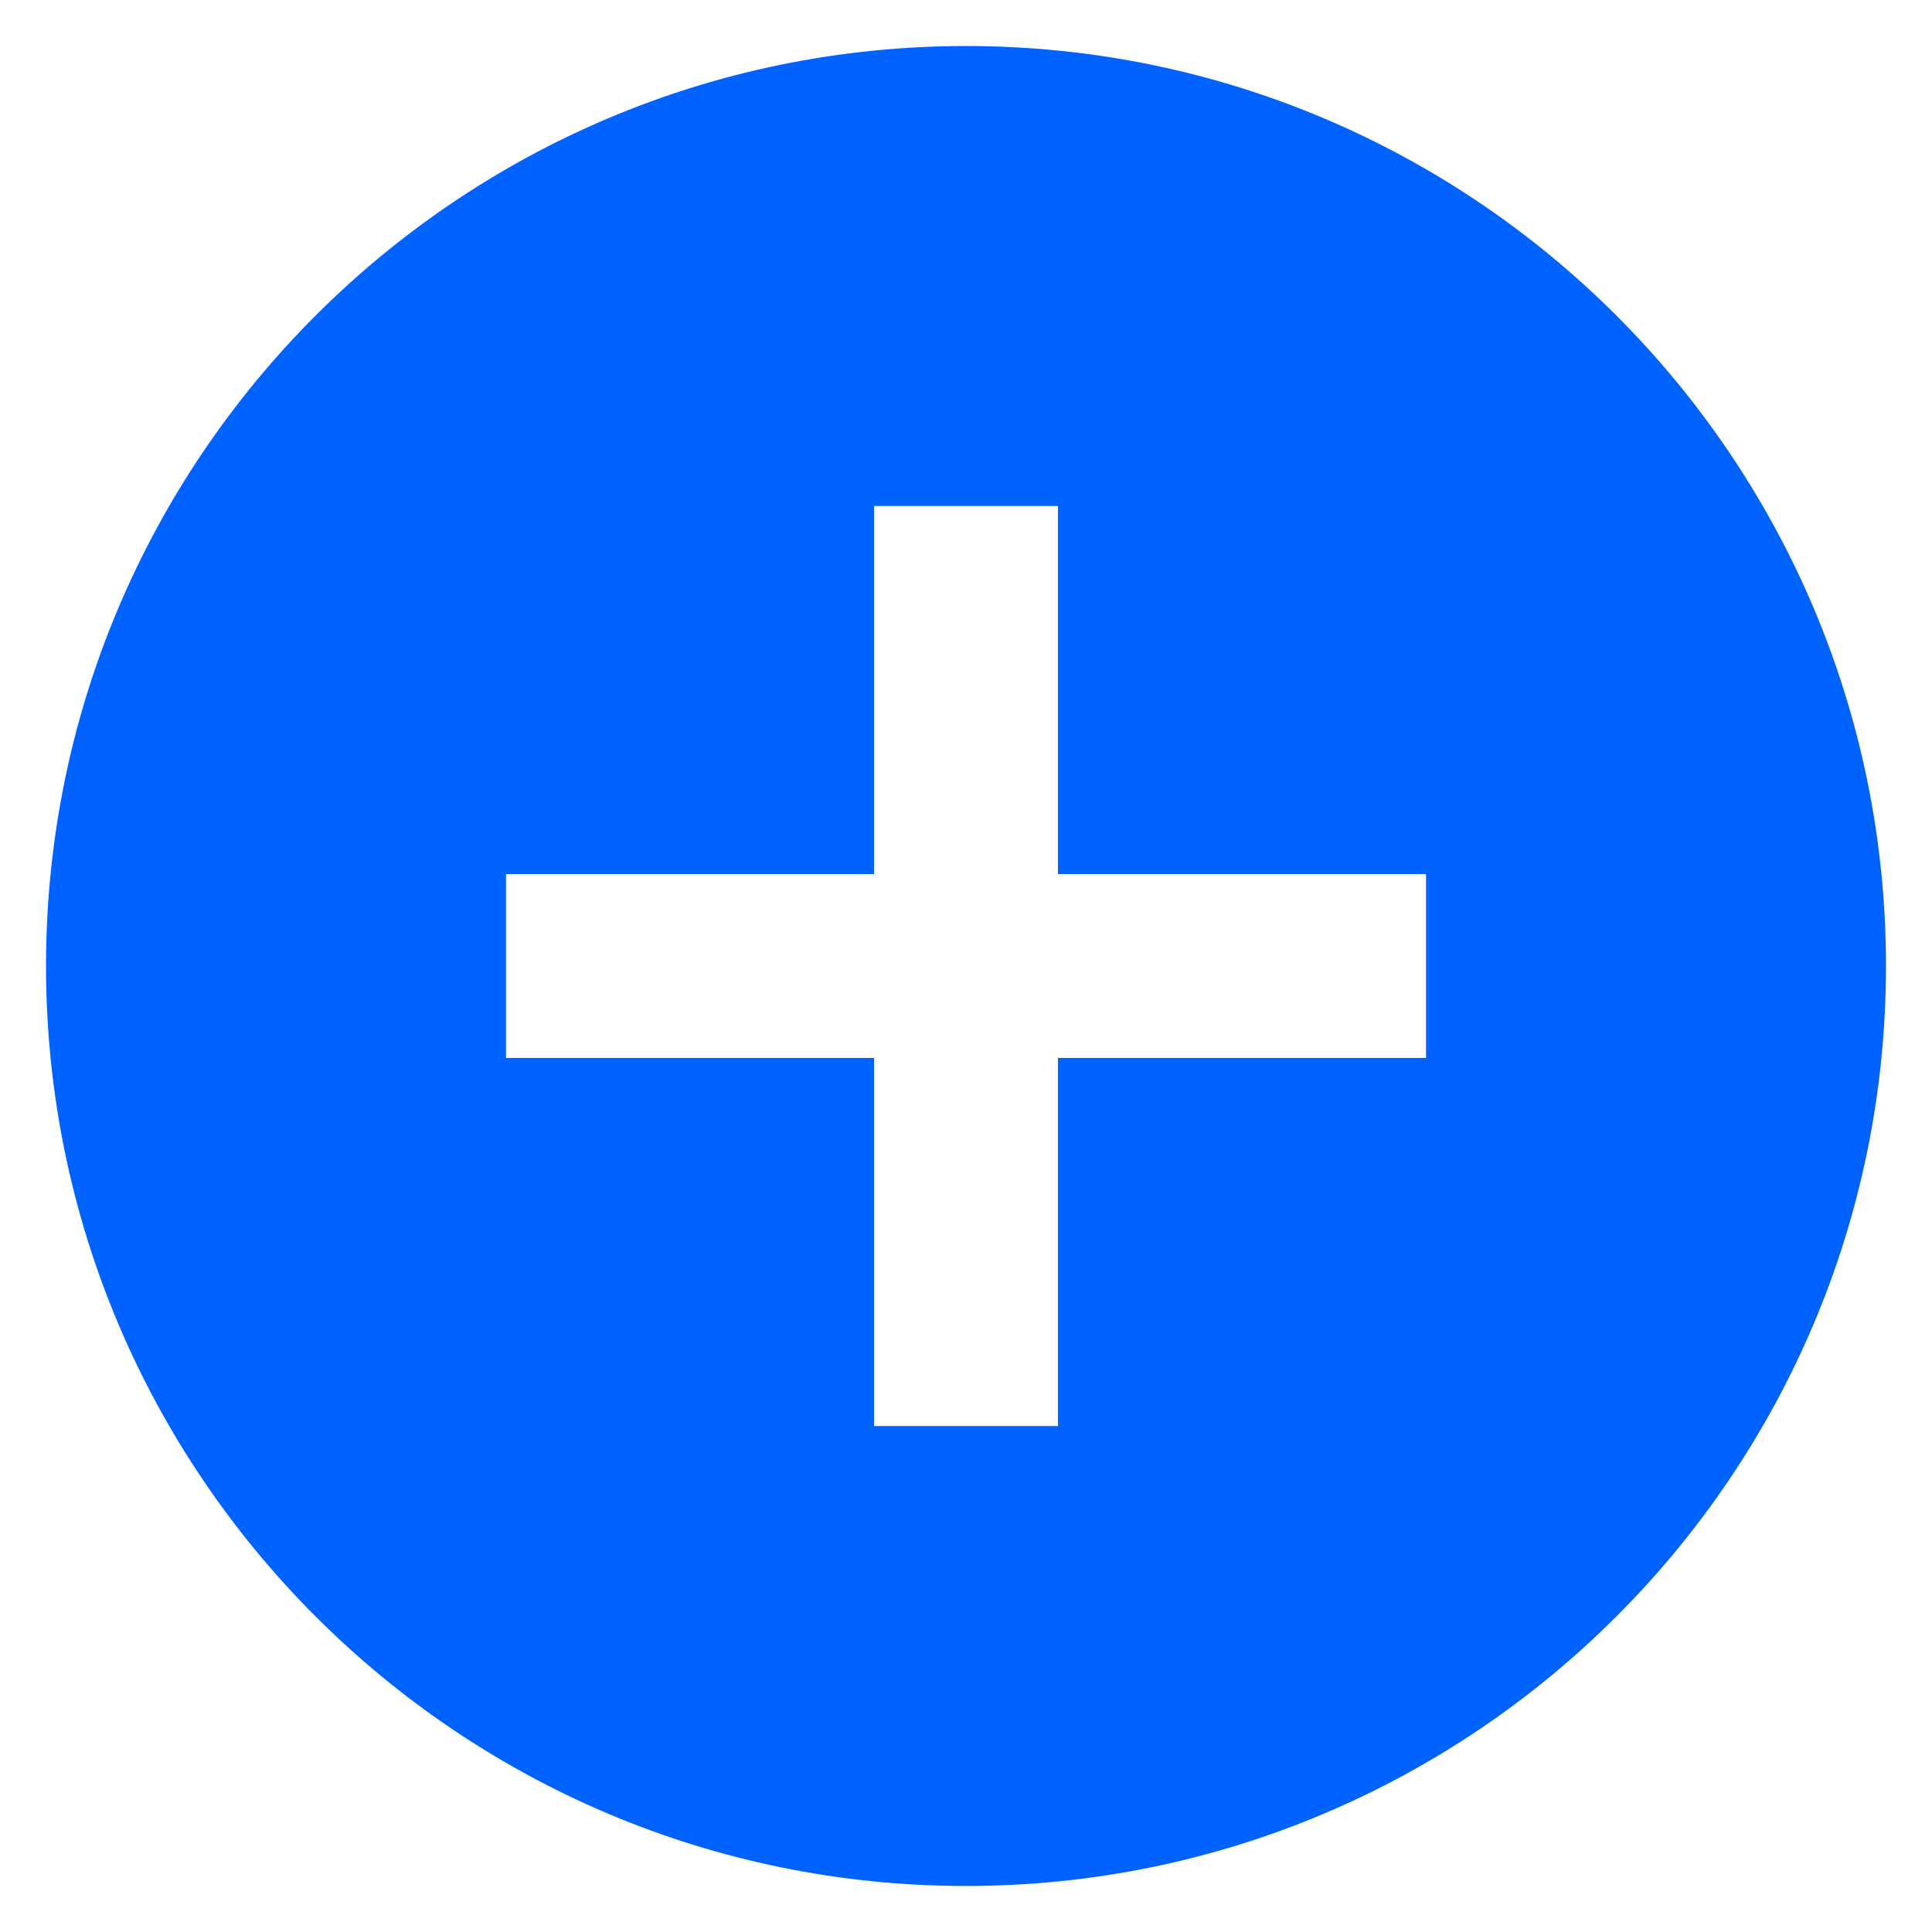
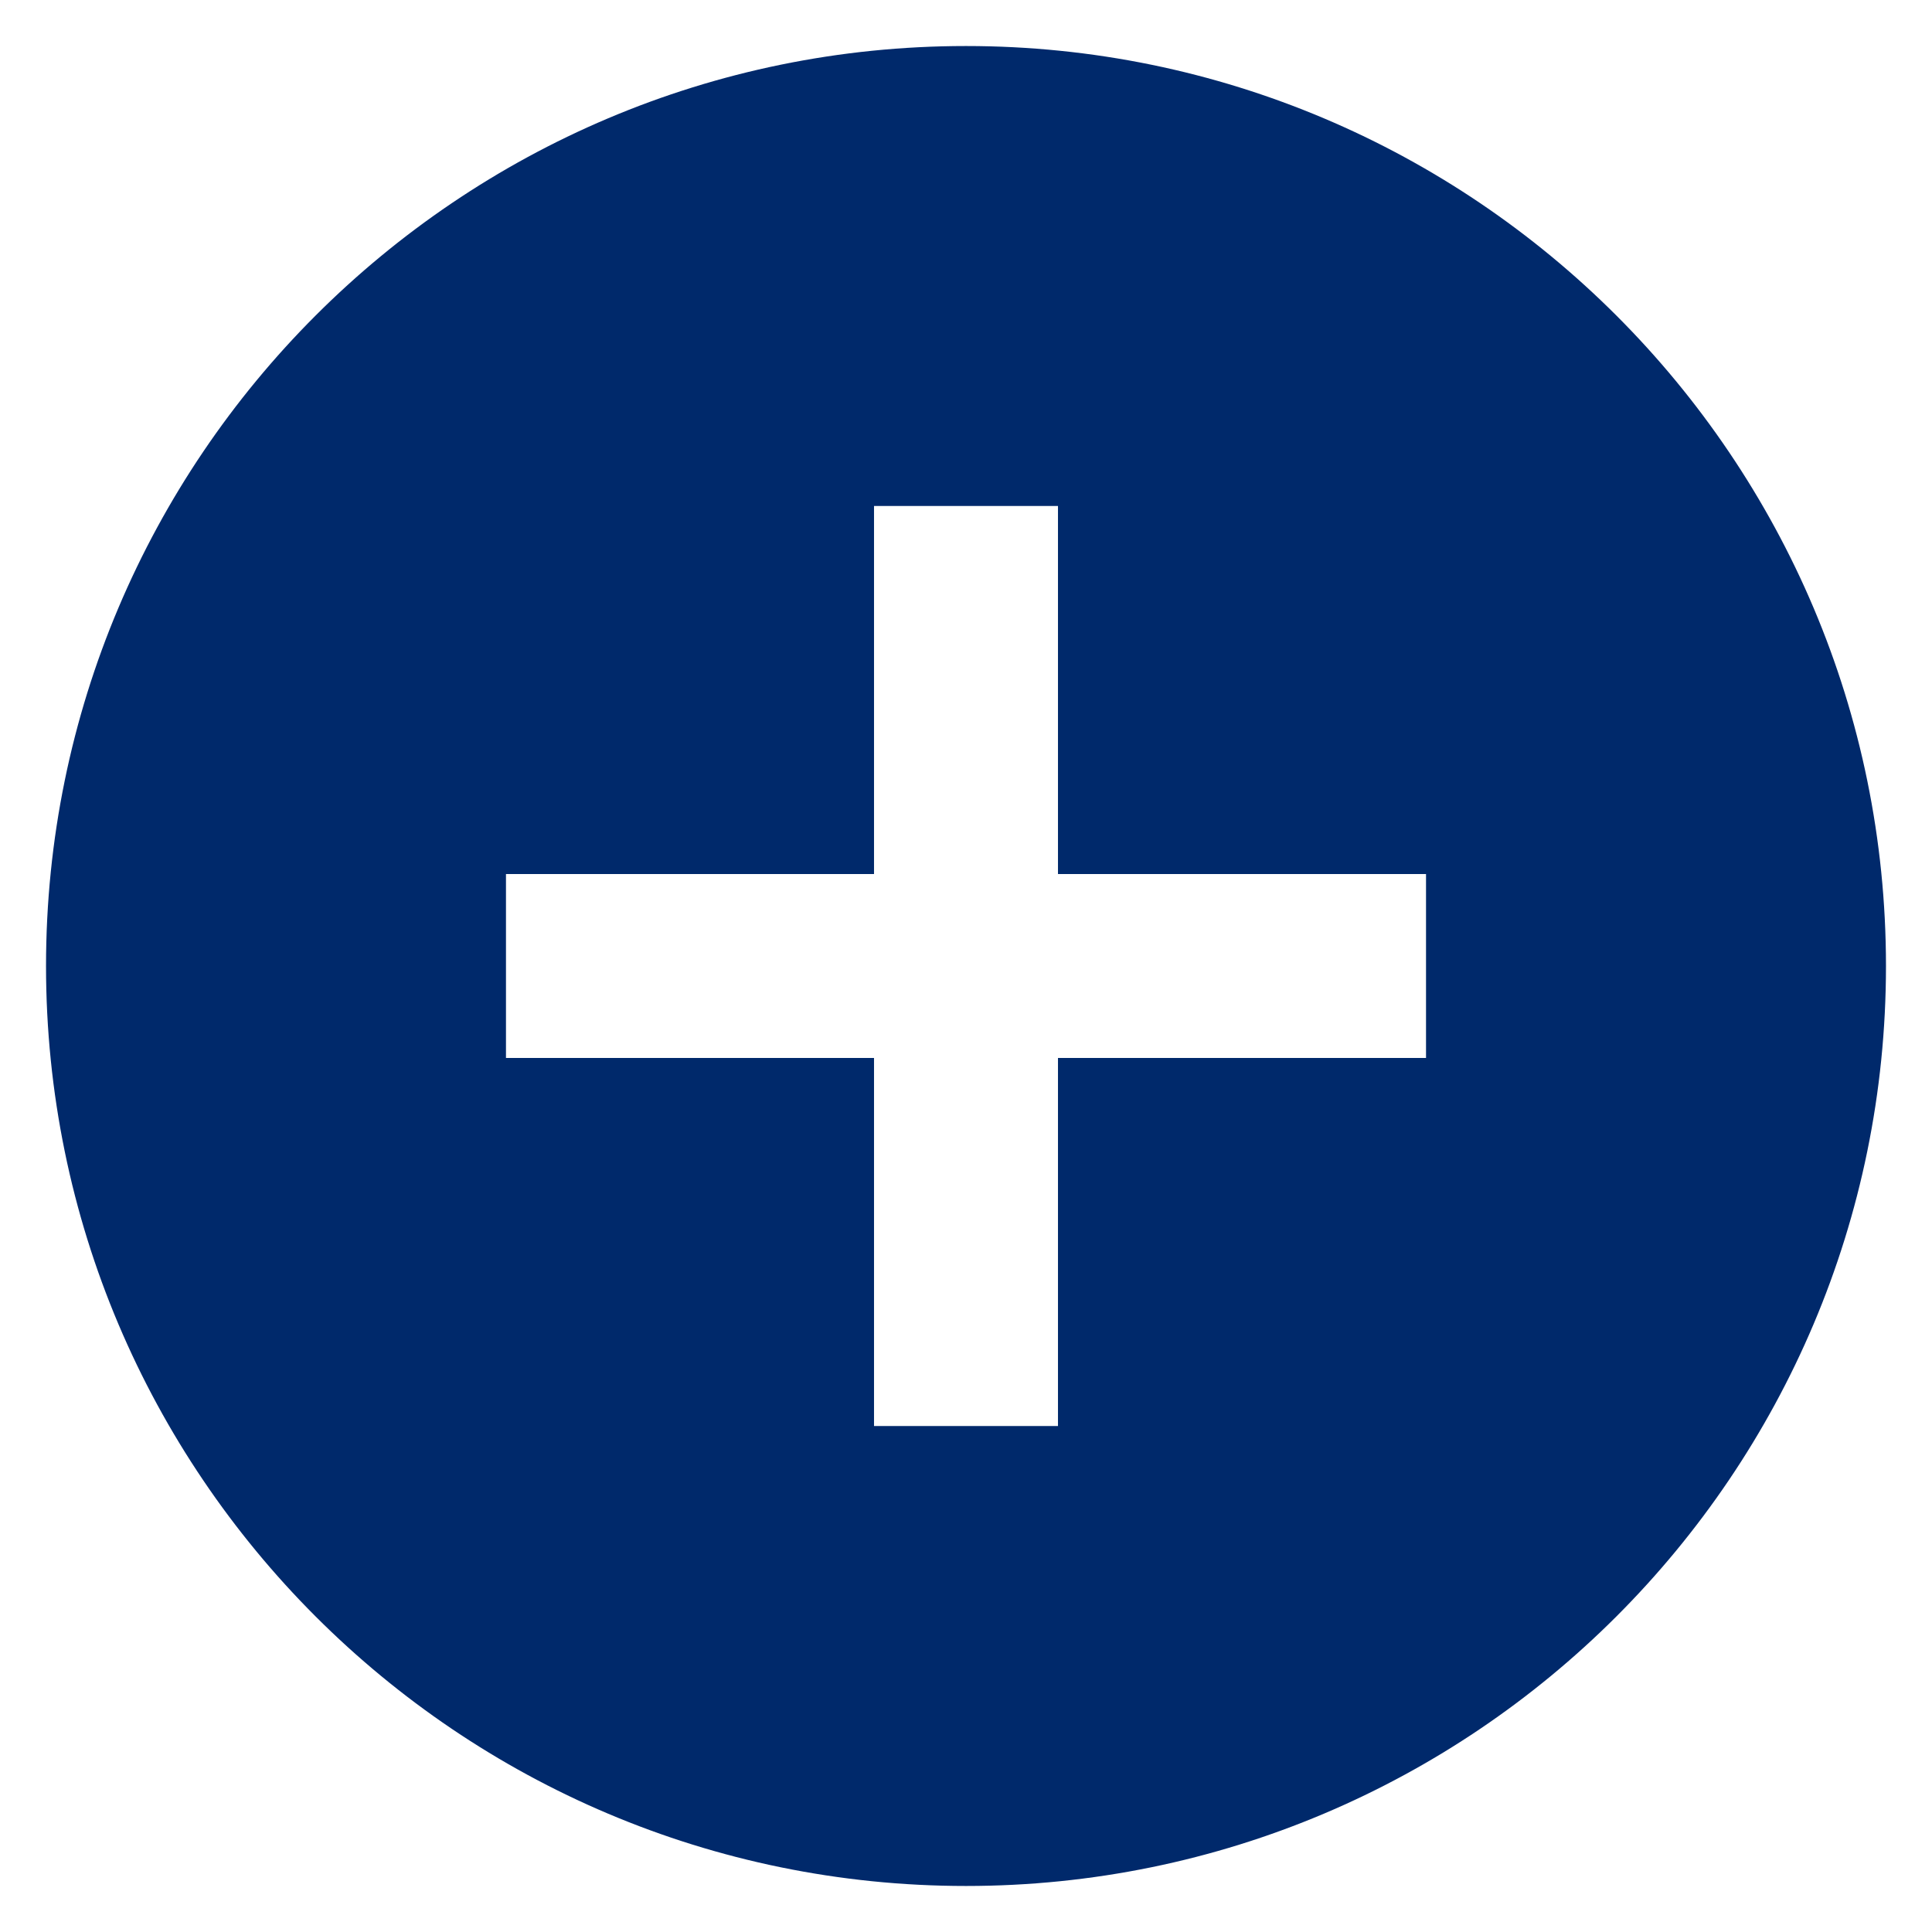
<svg xmlns="http://www.w3.org/2000/svg" width="28" height="28" viewBox="0 0 28 28" fill="none">
-   <path d="M14 0.667C6.64 0.667 0.667 6.64 0.667 14C0.667 21.36 6.64 27.333 14 27.333C21.36 27.333 27.333 21.36 27.333 14C27.333 6.64 21.36 0.667 14 0.667ZM20.667 15.333H15.333V20.667H12.667V15.333H7.333V12.667H12.667V7.333H15.333V12.667H20.667V15.333Z" fill="#0062FF" />
+   <path d="M14 0.667C6.64 0.667 0.667 6.64 0.667 14C0.667 21.36 6.64 27.333 14 27.333C21.36 27.333 27.333 21.36 27.333 14C27.333 6.64 21.36 0.667 14 0.667ZM20.667 15.333H15.333V20.667H12.667V15.333H7.333V12.667H12.667V7.333H15.333V12.667H20.667V15.333Z" fill="#00296B" />
</svg>
